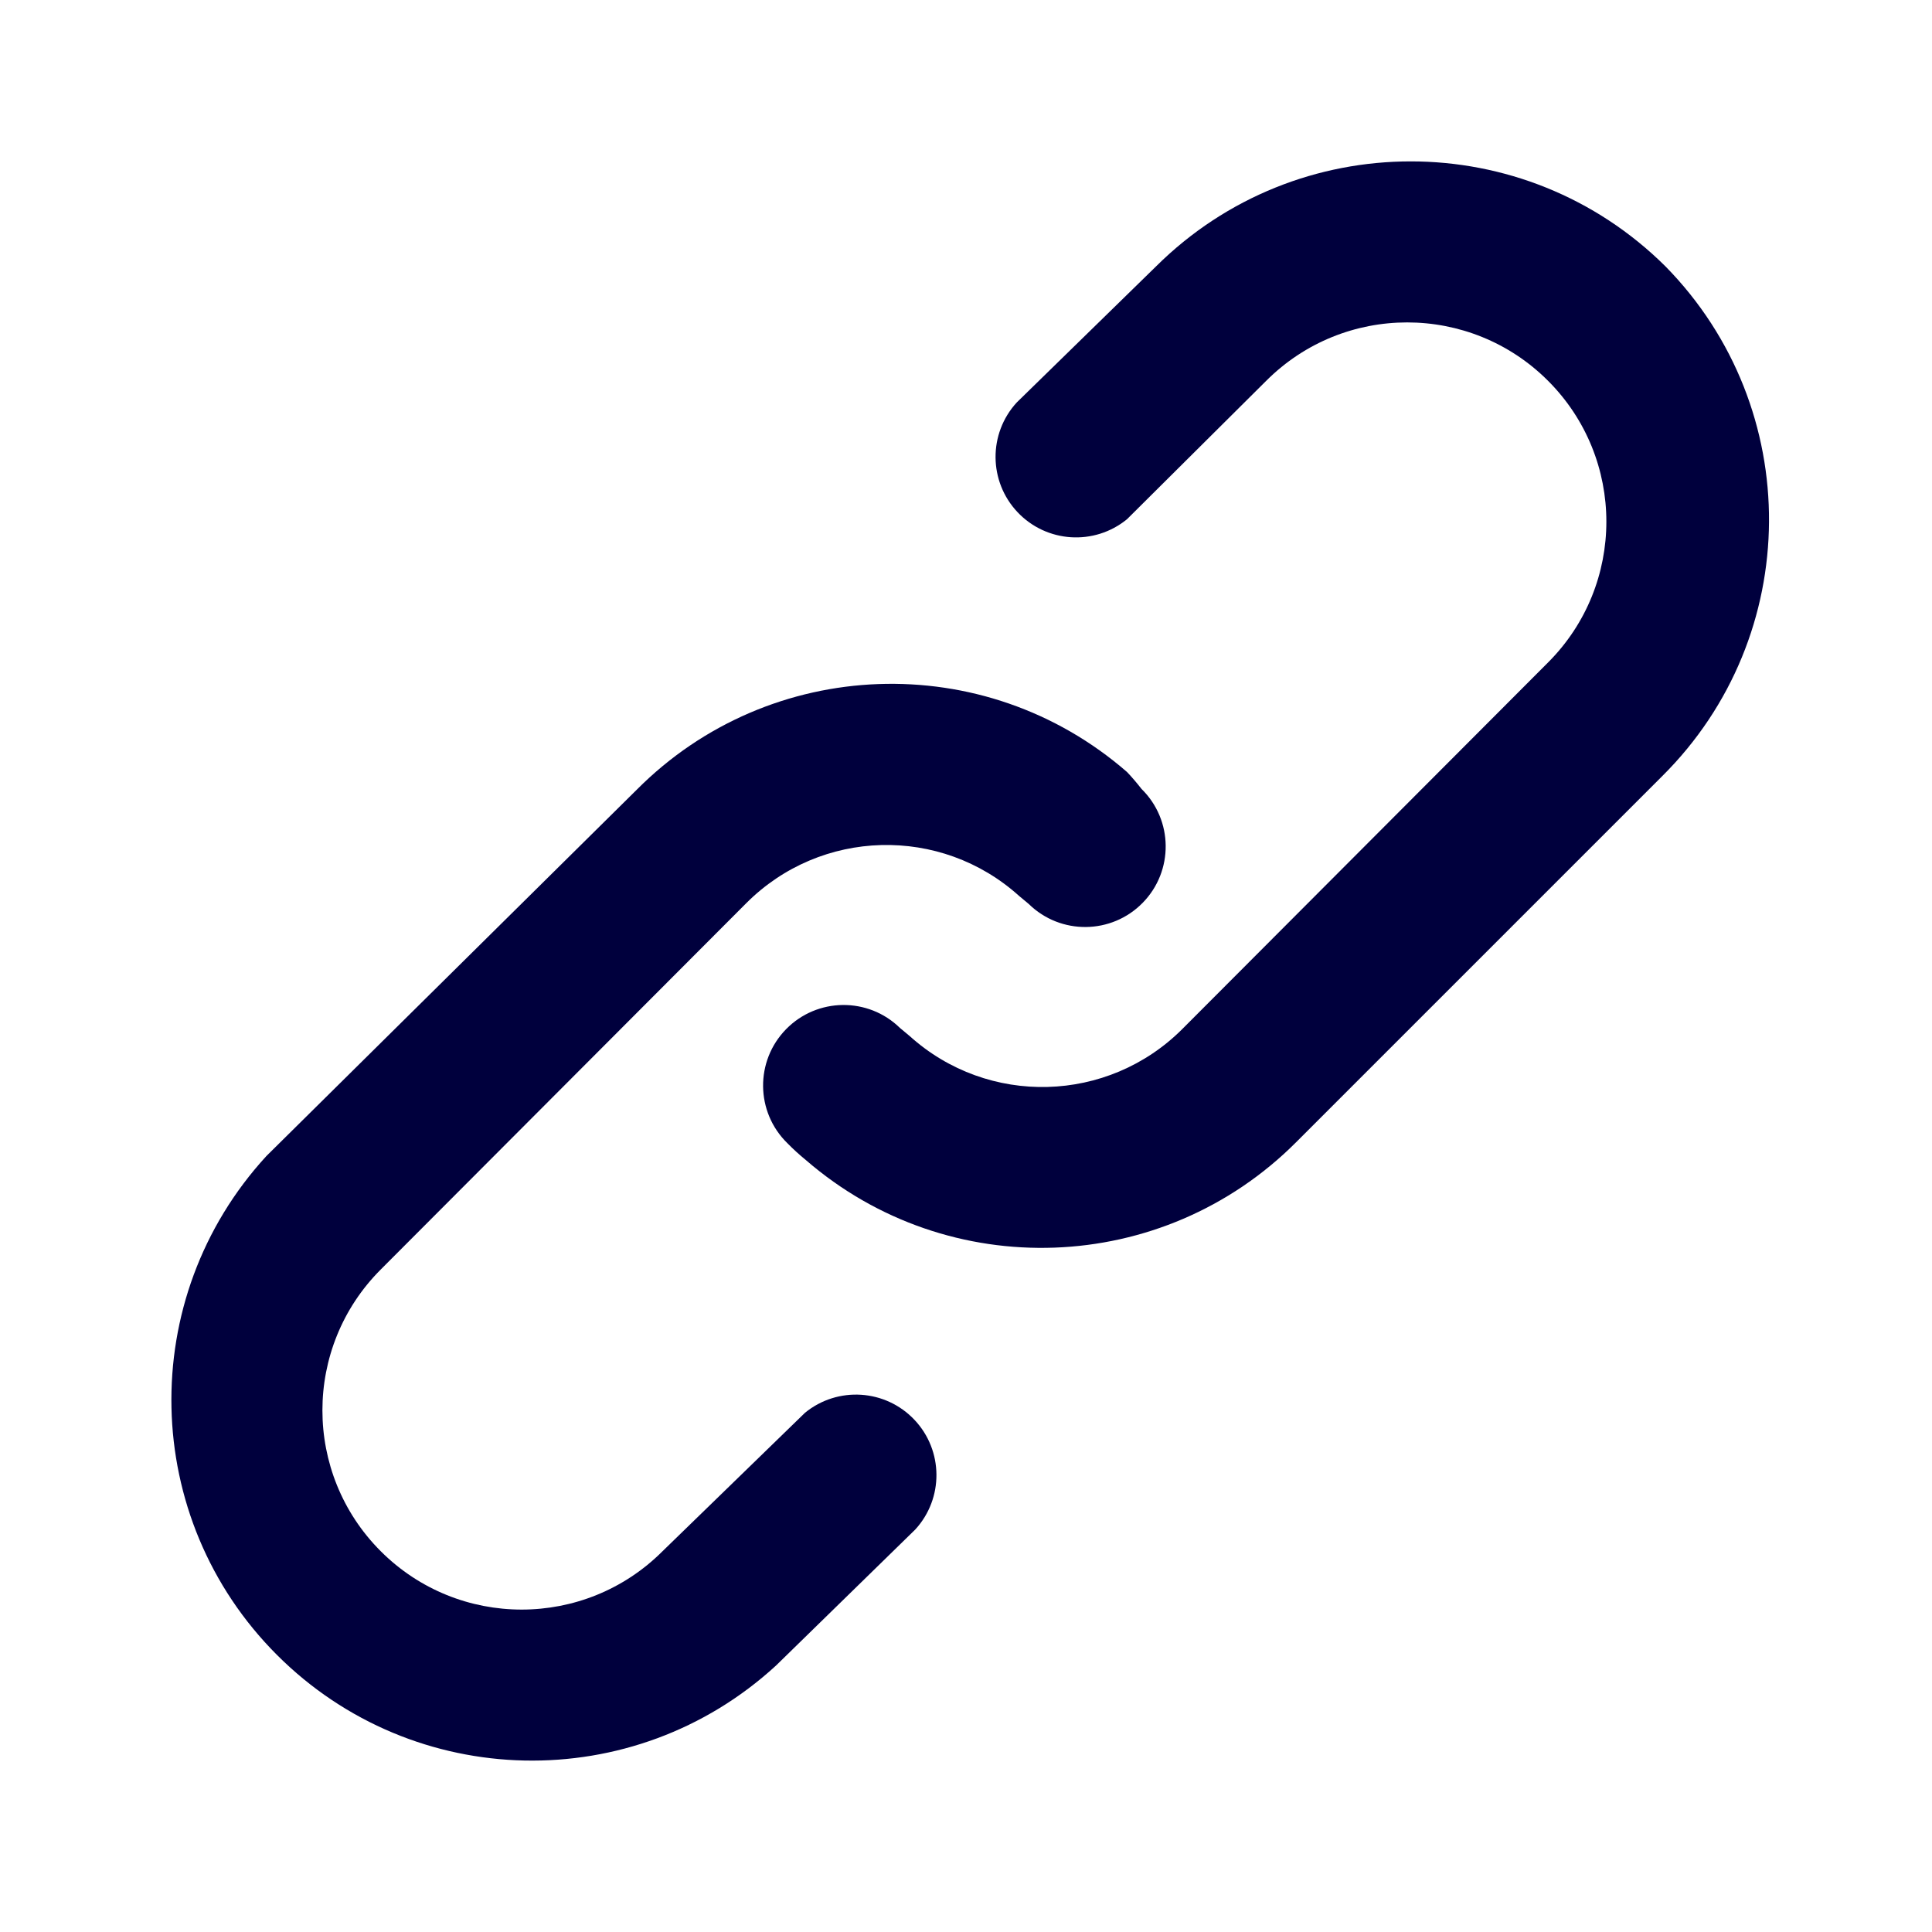
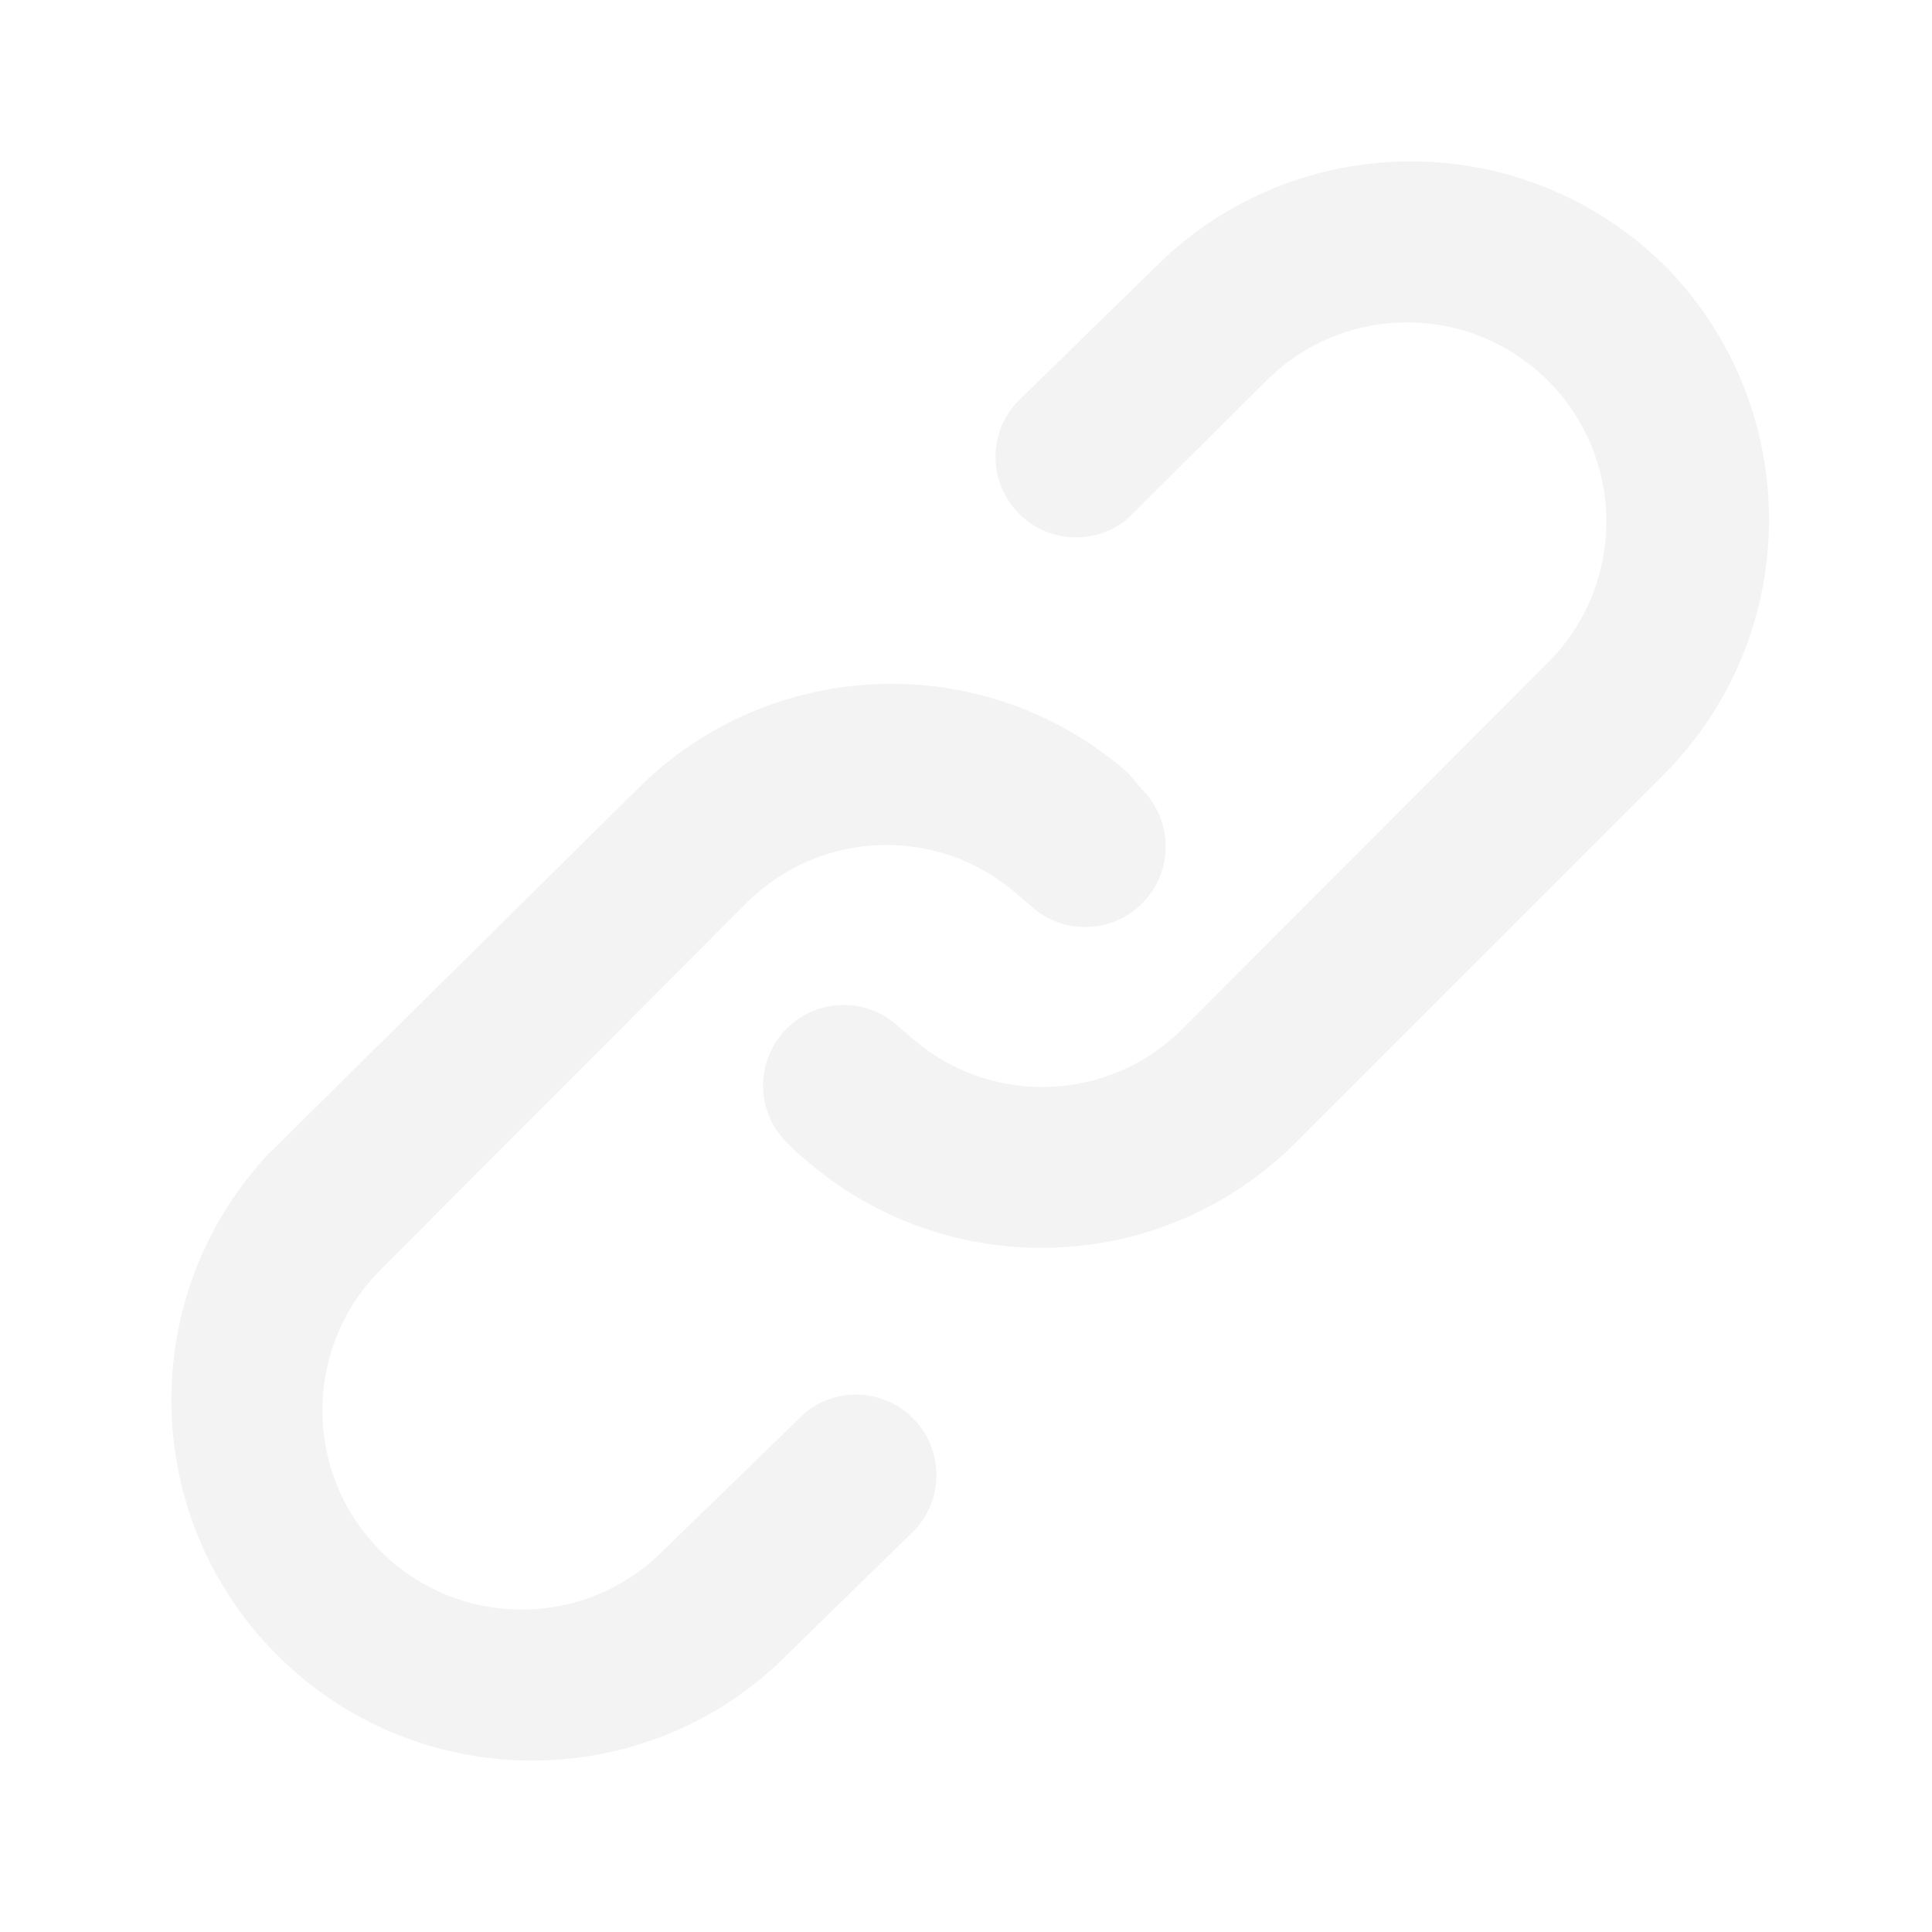
<svg xmlns="http://www.w3.org/2000/svg" viewBox="0 0 24 24" id="link">
-   <path fill="#00003D" d="M10,17.55,8.23,19.27a2.47,2.47,0,0,1-3.5-3.5l4.54-4.55a2.46,2.46,0,0,1,3.39-.09l.12.1a1,1,0,0,0,1.4-1.43A2.75,2.75,0,0,0,14,9.59a4.46,4.46,0,0,0-6.09.22L3.31,14.36a4.48,4.48,0,0,0,6.33,6.33L11.37,19A1,1,0,0,0,10,17.55ZM20.69,3.31a4.49,4.49,0,0,0-6.33,0L12.63,5A1,1,0,0,0,14,6.45l1.73-1.72a2.47,2.47,0,0,1,3.5,3.5l-4.54,4.55a2.46,2.46,0,0,1-3.39.09l-.12-.1a1,1,0,0,0-1.4,1.43,2.75,2.75,0,0,0,.23.21,4.47,4.47,0,0,0,6.09-.22l4.55-4.55A4.49,4.49,0,0,0,20.69,3.31Z" />
+   <path fill="#F3F3F3" d="M10,17.55,8.23,19.27a2.47,2.47,0,0,1-3.5-3.5l4.54-4.55a2.46,2.46,0,0,1,3.39-.09l.12.1a1,1,0,0,0,1.4-1.43A2.75,2.75,0,0,0,14,9.59a4.46,4.46,0,0,0-6.09.22L3.31,14.36a4.48,4.48,0,0,0,6.33,6.33L11.37,19A1,1,0,0,0,10,17.55ZM20.69,3.31a4.49,4.49,0,0,0-6.33,0L12.63,5A1,1,0,0,0,14,6.45l1.73-1.72a2.47,2.47,0,0,1,3.5,3.5l-4.54,4.55a2.46,2.46,0,0,1-3.39.09l-.12-.1a1,1,0,0,0-1.4,1.43,2.75,2.75,0,0,0,.23.21,4.47,4.47,0,0,0,6.09-.22l4.55-4.55A4.49,4.49,0,0,0,20.69,3.31Z" />
</svg>
